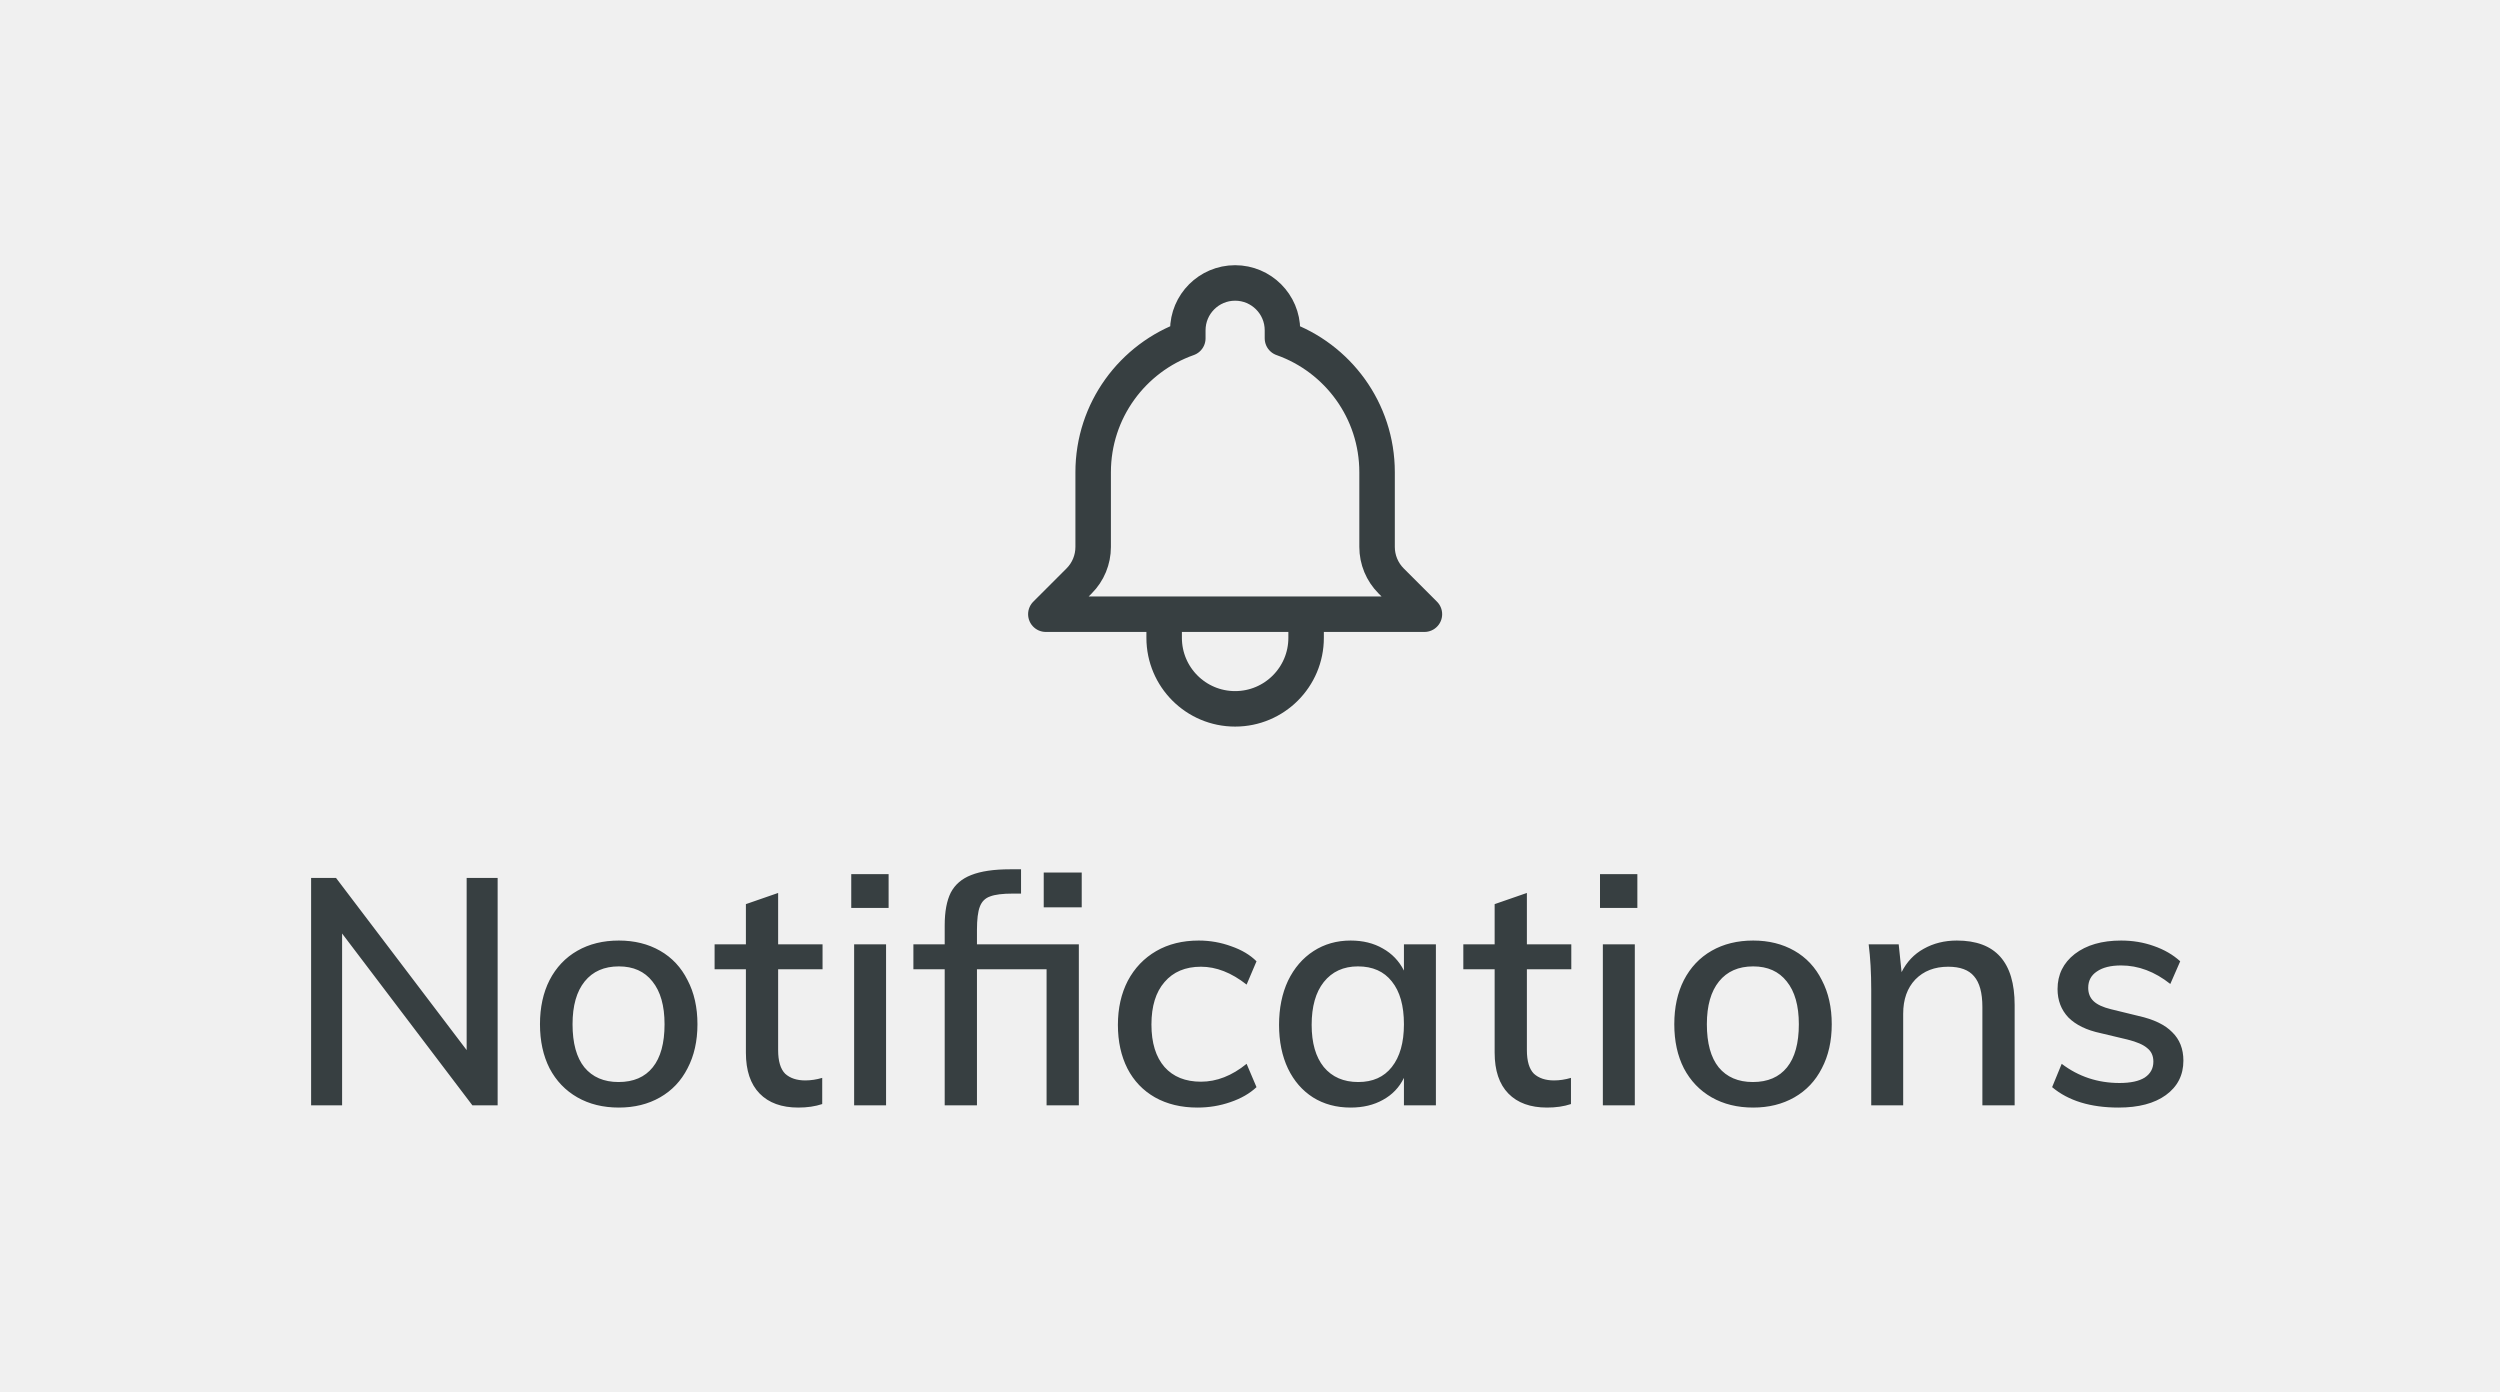
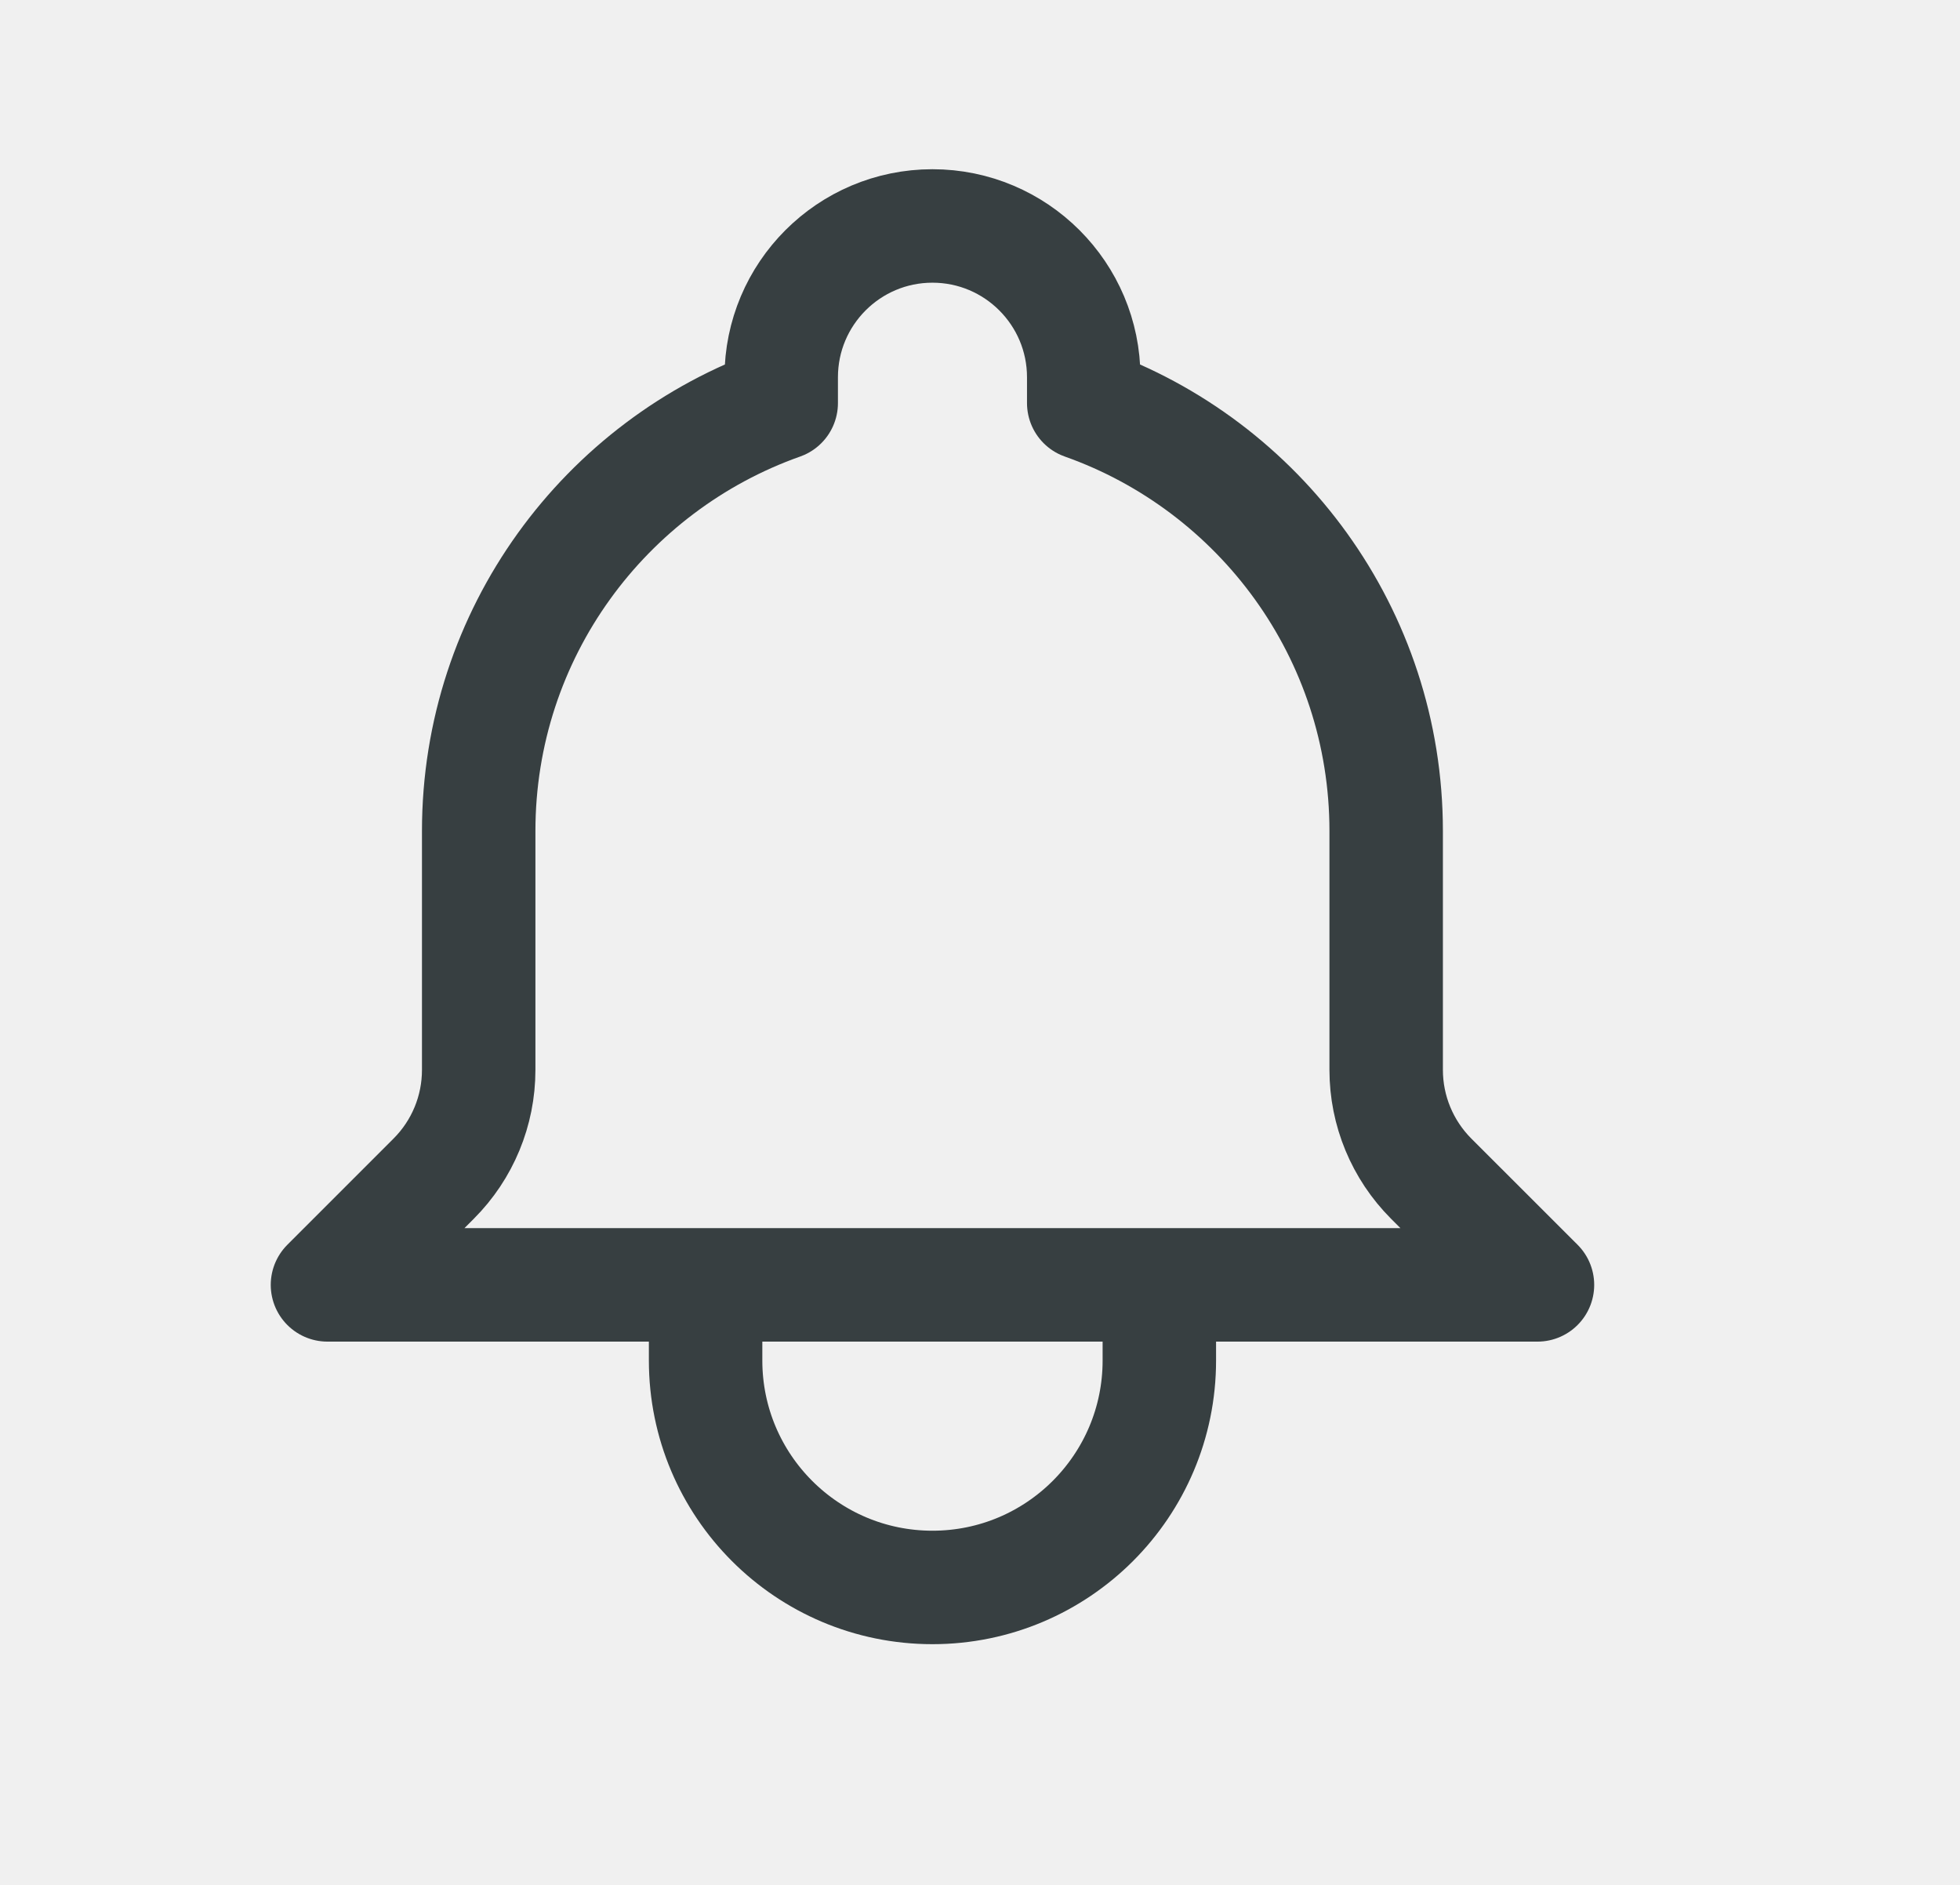
- <svg xmlns="http://www.w3.org/2000/svg" width="106" height="59" viewBox="0 0 106 59" fill="none">
-   <g clip-path="url(#clip0_368_1466)">
-     <path d="M55.379 26.042H60.395L58.985 24.633C58.603 24.25 58.388 23.732 58.388 23.191V20.023C58.388 17.402 56.714 15.173 54.376 14.346V14.004C54.376 12.896 53.477 11.997 52.369 11.997C51.261 11.997 50.363 12.896 50.363 14.004V14.346C48.025 15.173 46.35 17.402 46.35 20.023V23.191C46.35 23.732 46.136 24.25 45.753 24.633L44.344 26.042H49.36M55.379 26.042V27.045C55.379 28.707 54.032 30.055 52.369 30.055C50.707 30.055 49.36 28.707 49.36 27.045V26.042M55.379 26.042H49.36" stroke="#373F41" stroke-width="1.505" stroke-linecap="round" stroke-linejoin="round" />
+ <svg xmlns="http://www.w3.org/2000/svg" width="26" height="25" viewBox="0 0 26 25" fill="none">
+   <g clip-path="url(#clip0_529_1430)">
+     <path d="M15.379 17.042H20.395L18.985 15.633C18.603 15.25 18.388 14.732 18.388 14.191V11.023C18.388 8.402 16.713 6.173 14.376 5.346V5.004C14.376 3.896 13.477 2.997 12.369 2.997C11.261 2.997 10.363 3.896 10.363 5.004V5.346C8.025 6.173 6.35 8.402 6.35 11.023V14.191C6.35 14.732 6.136 15.25 5.753 15.633L4.344 17.042H9.36M15.379 17.042V18.045C15.379 19.707 14.031 21.055 12.369 21.055C10.707 21.055 9.36 19.707 9.36 18.045V17.042M15.379 17.042H9.36" stroke="#373F41" stroke-width="1.505" stroke-linecap="round" stroke-linejoin="round" />
  </g>
-   <path d="M21.1 37.224V46.867H20.03L14.505 39.581V46.867H13.191V37.224H14.247L19.786 44.524V37.224H21.1ZM26.24 46.961C25.572 46.961 24.985 46.817 24.48 46.528C23.974 46.239 23.581 45.828 23.301 45.296C23.031 44.763 22.895 44.14 22.895 43.427C22.895 42.714 23.031 42.09 23.301 41.558C23.581 41.016 23.974 40.601 24.48 40.312C24.985 40.023 25.572 39.879 26.24 39.879C26.899 39.879 27.482 40.023 27.987 40.312C28.493 40.601 28.881 41.016 29.152 41.558C29.432 42.09 29.572 42.714 29.572 43.427C29.572 44.14 29.432 44.763 29.152 45.296C28.881 45.828 28.493 46.239 27.987 46.528C27.482 46.817 26.899 46.961 26.24 46.961ZM26.227 45.878C26.859 45.878 27.342 45.67 27.676 45.255C28.01 44.84 28.177 44.23 28.177 43.427C28.177 42.641 28.005 42.036 27.662 41.612C27.328 41.188 26.854 40.975 26.24 40.975C25.617 40.975 25.134 41.188 24.791 41.612C24.448 42.036 24.276 42.641 24.276 43.427C24.276 44.23 24.444 44.84 24.778 45.255C25.121 45.67 25.604 45.878 26.227 45.878ZM32.993 41.097V44.524C32.993 44.993 33.093 45.327 33.291 45.526C33.499 45.715 33.783 45.81 34.145 45.81C34.379 45.81 34.619 45.774 34.862 45.702V46.812C34.565 46.912 34.226 46.961 33.847 46.961C33.142 46.961 32.596 46.763 32.208 46.366C31.82 45.968 31.626 45.391 31.626 44.632V41.097H30.299V40.041H31.626V38.335L32.993 37.861V40.041H34.876V41.097H32.993ZM36.215 40.041H37.569V46.867H36.215V40.041ZM37.677 37.062V38.497H36.093V37.062H37.677ZM41.423 40.041H45.743V46.867H44.375V41.097H41.423V46.867H40.055V41.097H38.728V40.041H40.055V39.242C40.055 38.655 40.141 38.19 40.313 37.847C40.493 37.504 40.782 37.256 41.179 37.102C41.586 36.94 42.136 36.858 42.832 36.858H43.292V37.888H42.953C42.511 37.888 42.186 37.928 41.978 38.01C41.771 38.082 41.626 38.226 41.545 38.443C41.464 38.651 41.423 38.98 41.423 39.432V40.041ZM45.865 36.994V38.47H44.254V36.994H45.865ZM50.771 46.961C50.085 46.961 49.484 46.817 48.97 46.528C48.464 46.239 48.076 45.833 47.805 45.309C47.534 44.776 47.399 44.158 47.399 43.454C47.399 42.75 47.539 42.127 47.819 41.585C48.107 41.043 48.509 40.623 49.024 40.325C49.538 40.028 50.139 39.879 50.825 39.879C51.303 39.879 51.764 39.96 52.206 40.122C52.649 40.276 53.005 40.488 53.276 40.759L52.856 41.747C52.215 41.242 51.57 40.989 50.92 40.989C50.261 40.989 49.746 41.206 49.376 41.639C49.006 42.063 48.821 42.664 48.821 43.44C48.821 44.217 49.006 44.817 49.376 45.242C49.746 45.657 50.261 45.864 50.92 45.864C51.588 45.864 52.233 45.612 52.856 45.106L53.276 46.095C52.987 46.366 52.617 46.578 52.166 46.731C51.723 46.885 51.258 46.961 50.771 46.961ZM60.882 40.041V46.867H59.527V45.702C59.329 46.108 59.031 46.42 58.633 46.636C58.245 46.853 57.789 46.961 57.266 46.961C56.661 46.961 56.128 46.817 55.668 46.528C55.216 46.239 54.864 45.833 54.611 45.309C54.358 44.776 54.232 44.158 54.232 43.454C54.232 42.75 54.358 42.127 54.611 41.585C54.873 41.043 55.234 40.623 55.695 40.325C56.155 40.028 56.679 39.879 57.266 39.879C57.789 39.879 58.245 39.991 58.633 40.217C59.022 40.434 59.32 40.745 59.527 41.152V40.041H60.882ZM57.591 45.878C58.205 45.878 58.679 45.666 59.013 45.242C59.356 44.808 59.527 44.203 59.527 43.427C59.527 42.641 59.356 42.036 59.013 41.612C58.679 41.188 58.2 40.975 57.577 40.975C56.963 40.975 56.48 41.197 56.128 41.639C55.785 42.072 55.614 42.677 55.614 43.454C55.614 44.221 55.785 44.817 56.128 45.242C56.48 45.666 56.968 45.878 57.591 45.878ZM64.74 41.097V44.524C64.74 44.993 64.84 45.327 65.038 45.526C65.246 45.715 65.53 45.81 65.892 45.81C66.126 45.81 66.366 45.774 66.609 45.702V46.812C66.311 46.912 65.973 46.961 65.594 46.961C64.889 46.961 64.343 46.763 63.955 46.366C63.567 45.968 63.373 45.391 63.373 44.632V41.097H62.045V40.041H63.373V38.335L64.74 37.861V40.041H66.623V41.097H64.74ZM67.961 40.041H69.316V46.867H67.961V40.041ZM69.424 37.062V38.497H67.84V37.062H69.424ZM74.335 46.961C73.667 46.961 73.08 46.817 72.574 46.528C72.069 46.239 71.676 45.828 71.396 45.296C71.125 44.763 70.99 44.14 70.99 43.427C70.99 42.714 71.125 42.09 71.396 41.558C71.676 41.016 72.069 40.601 72.574 40.312C73.08 40.023 73.667 39.879 74.335 39.879C74.994 39.879 75.576 40.023 76.082 40.312C76.587 40.601 76.976 41.016 77.246 41.558C77.526 42.09 77.666 42.714 77.666 43.427C77.666 44.14 77.526 44.763 77.246 45.296C76.976 45.828 76.587 46.239 76.082 46.528C75.576 46.817 74.994 46.961 74.335 46.961ZM74.321 45.878C74.953 45.878 75.436 45.67 75.77 45.255C76.104 44.84 76.271 44.23 76.271 43.427C76.271 42.641 76.1 42.036 75.757 41.612C75.423 41.188 74.949 40.975 74.335 40.975C73.712 40.975 73.229 41.188 72.886 41.612C72.543 42.036 72.371 42.641 72.371 43.427C72.371 44.23 72.538 44.84 72.872 45.255C73.215 45.67 73.698 45.878 74.321 45.878ZM82.97 39.879C84.604 39.879 85.421 40.79 85.421 42.614V46.867H84.053V42.695C84.053 42.1 83.936 41.666 83.701 41.395C83.475 41.124 83.11 40.989 82.604 40.989C82.026 40.989 81.561 41.17 81.209 41.531C80.866 41.892 80.695 42.375 80.695 42.98V46.867H79.34V41.964C79.34 41.251 79.304 40.61 79.232 40.041H80.505L80.627 41.219C80.844 40.786 81.155 40.456 81.561 40.231C81.977 39.996 82.446 39.879 82.97 39.879ZM89.827 46.961C88.635 46.961 87.696 46.672 87.01 46.095L87.416 45.106C88.13 45.648 88.947 45.919 89.868 45.919C90.337 45.919 90.694 45.842 90.938 45.688C91.181 45.526 91.303 45.3 91.303 45.011C91.303 44.767 91.217 44.578 91.046 44.443C90.883 44.298 90.603 44.176 90.206 44.077L89.069 43.806C88.473 43.68 88.017 43.458 87.701 43.142C87.394 42.817 87.24 42.416 87.24 41.937C87.24 41.323 87.484 40.827 87.972 40.447C88.468 40.068 89.123 39.879 89.935 39.879C90.423 39.879 90.883 39.955 91.317 40.109C91.759 40.262 92.134 40.479 92.441 40.759L92.021 41.72C91.362 41.197 90.667 40.935 89.935 40.935C89.493 40.935 89.15 41.021 88.906 41.192C88.662 41.355 88.54 41.585 88.54 41.883C88.54 42.118 88.617 42.307 88.771 42.452C88.924 42.596 89.168 42.709 89.502 42.79L90.667 43.075C91.317 43.219 91.795 43.449 92.102 43.765C92.418 44.072 92.576 44.474 92.576 44.971C92.576 45.585 92.328 46.072 91.831 46.433C91.344 46.785 90.676 46.961 89.827 46.961Z" fill="#373F41" />
  <defs>
-     <clipPath id="clip0_368_1466">
-       <rect width="24.829" height="24.076" fill="white" transform="translate(40.2812 9.79047)" />
+     <clipPath id="clip0_529_1430">
+       <rect width="24.829" height="24.076" fill="white" transform="translate(0.28125 0.790466)" />
    </clipPath>
  </defs>
</svg>
